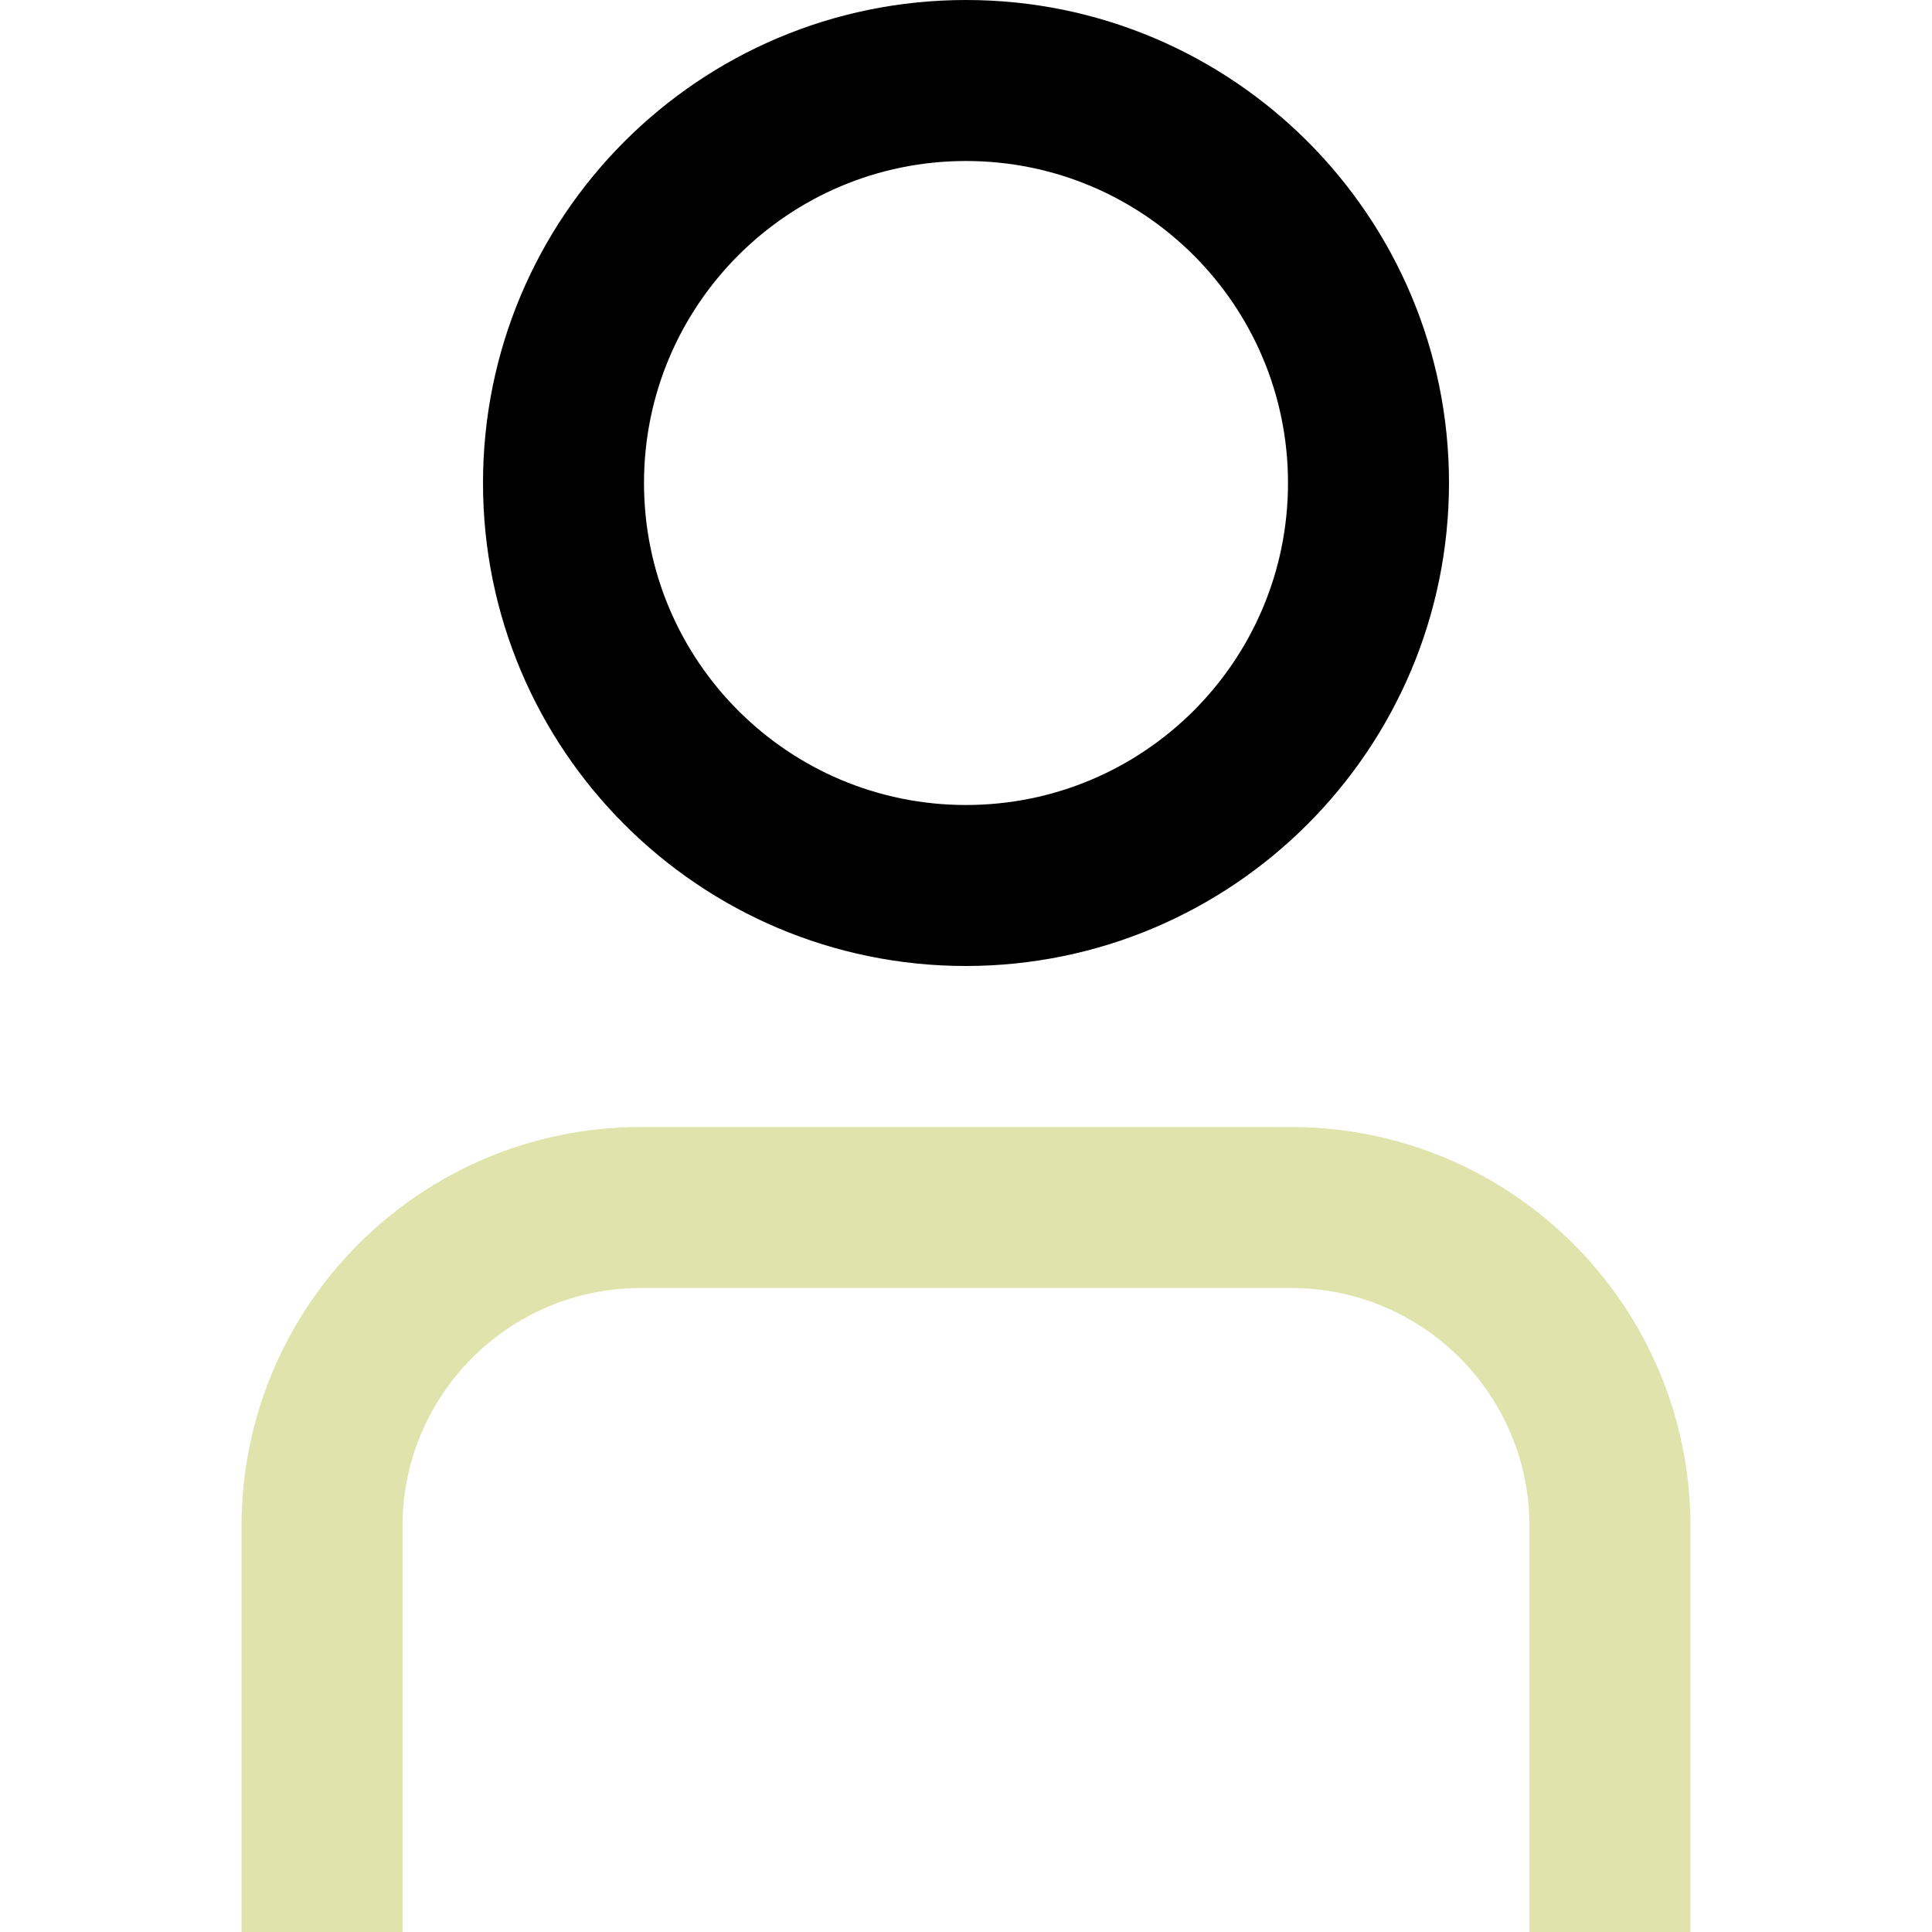
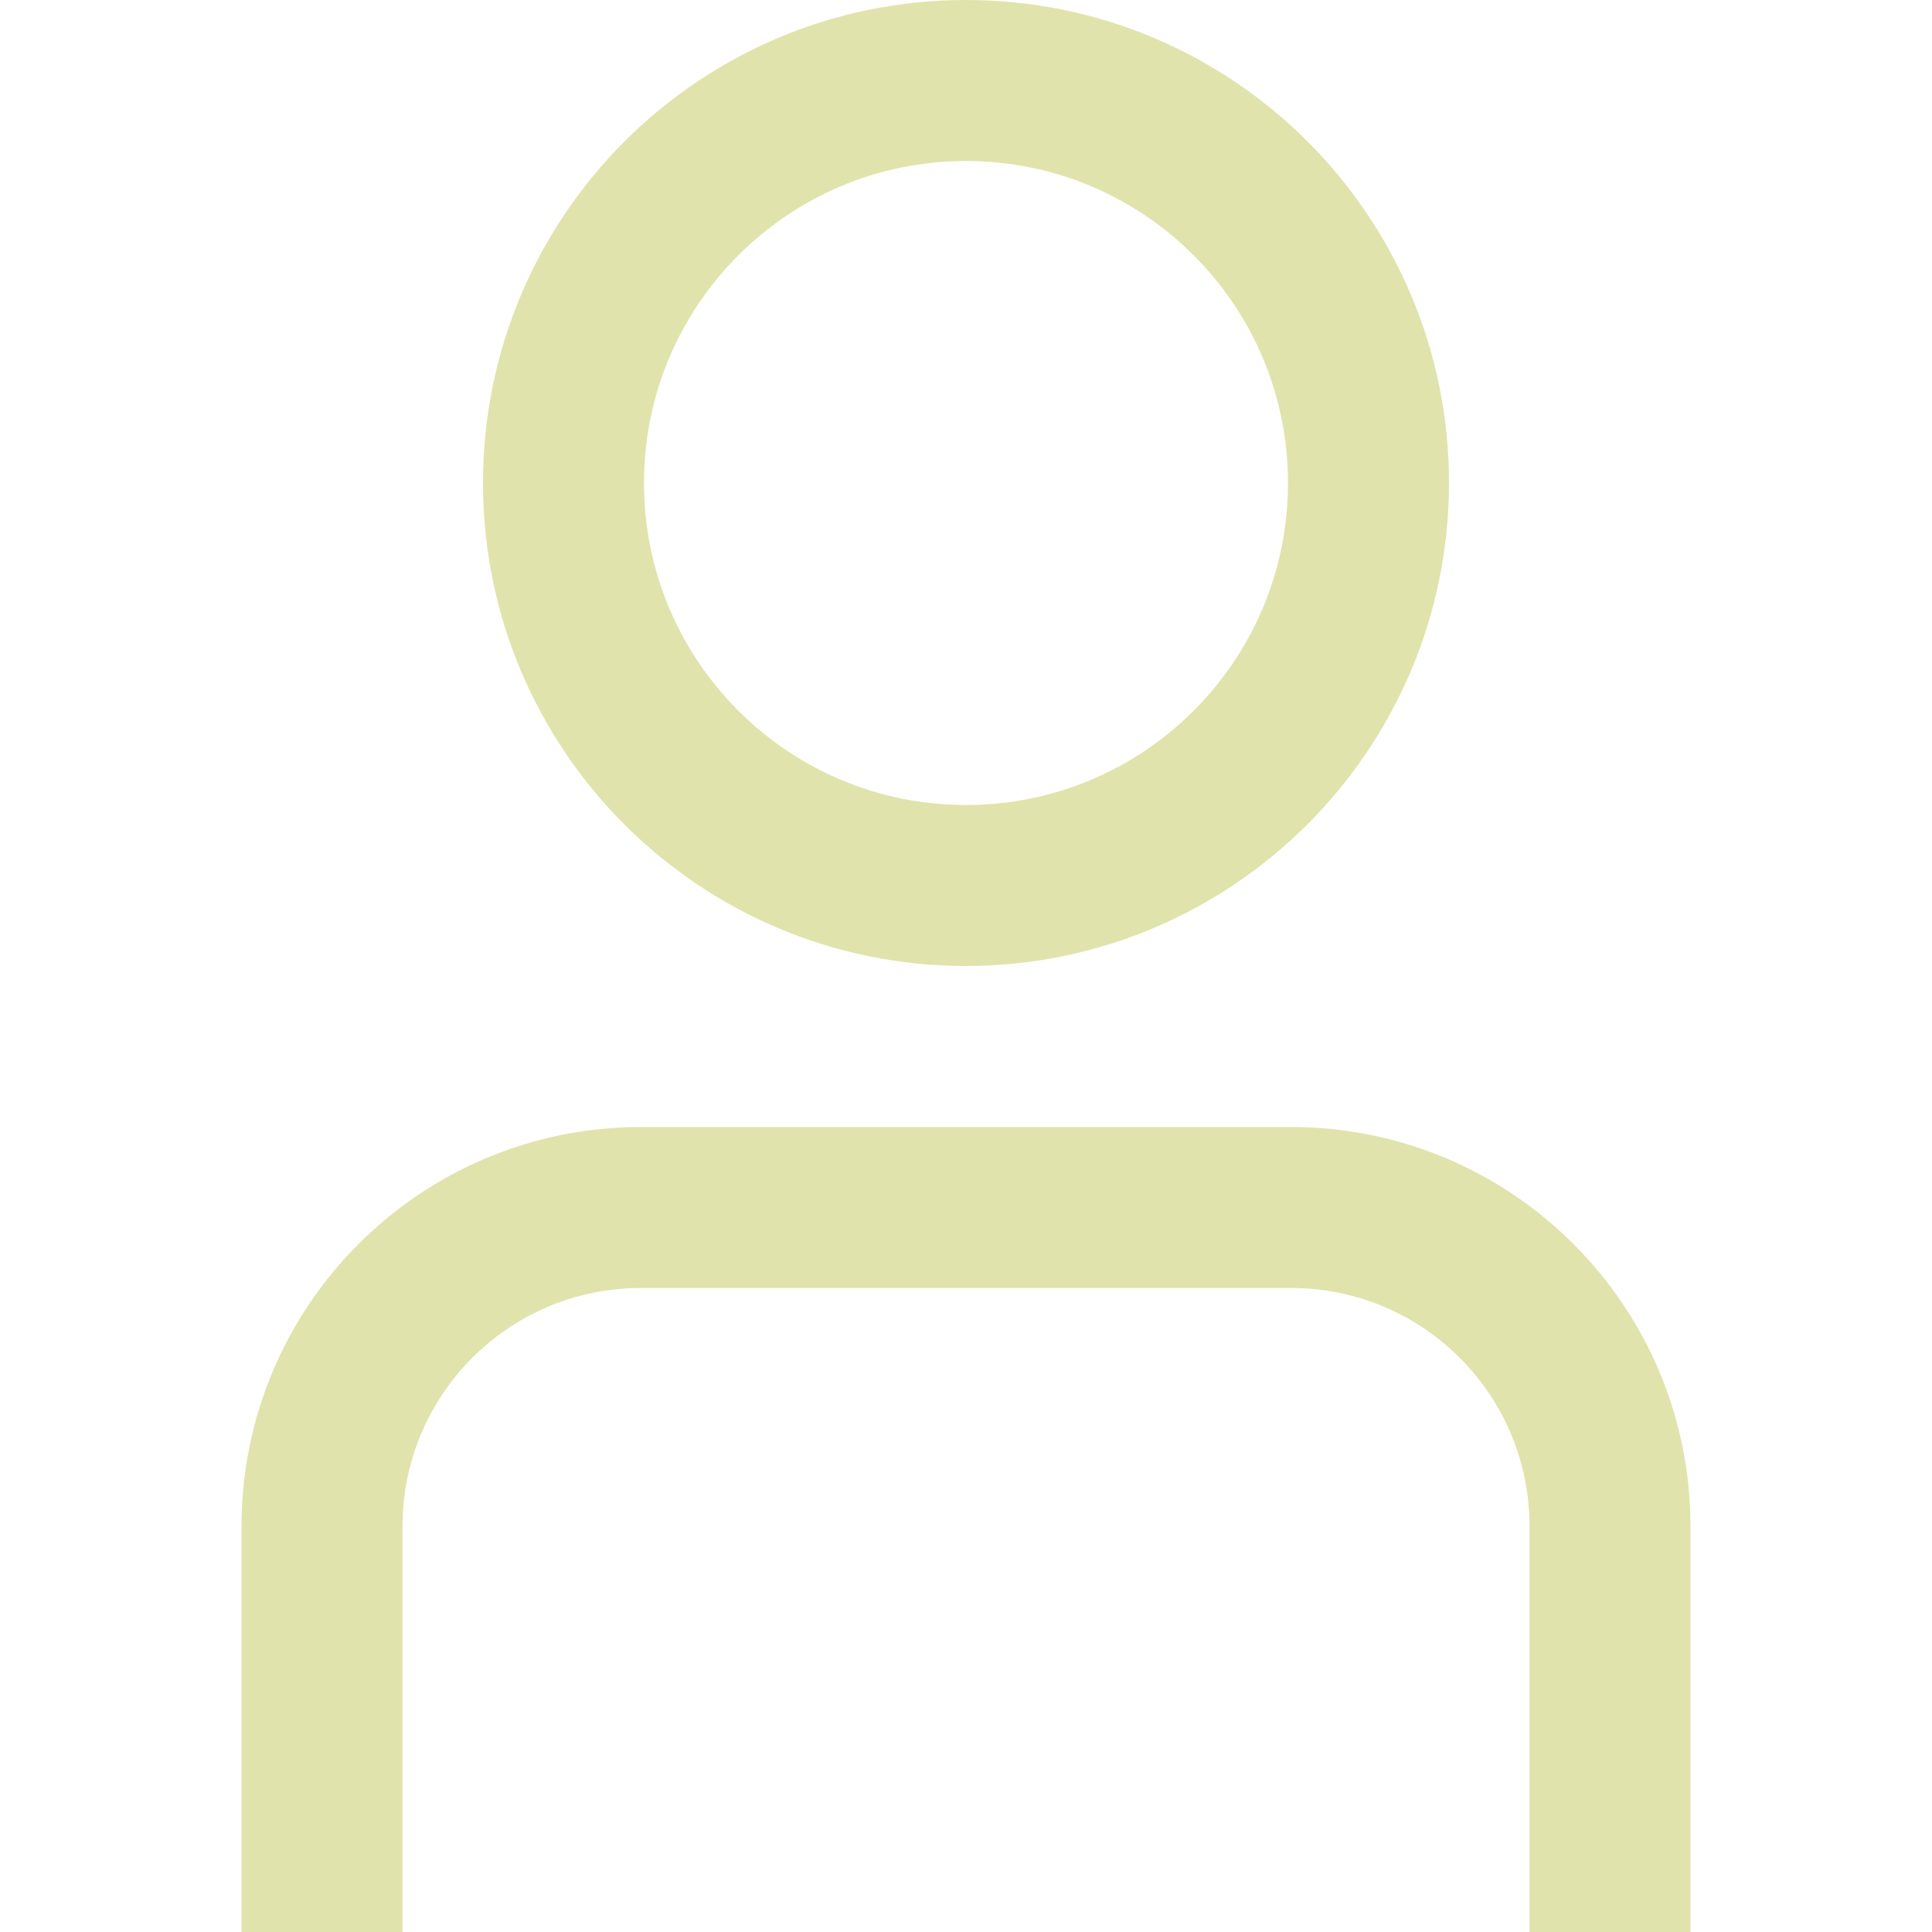
<svg xmlns="http://www.w3.org/2000/svg" viewBox="0 0 24 24" width="512" height="512">
  <g id="_01_align_center" data-name="01 align center">
    <path fill="#e1e3ac" d="M21,24H19V18.957A2.96,2.96,0,0,0,16.043,16H7.957A2.96,2.96,0,0,0,5,18.957V24H3V18.957A4.963,4.963,0,0,1,7.957,14h8.086A4.963,4.963,0,0,1,21,18.957Z" />
-     <path d="M12,12a6,6,0,1,1,6-6A6.006,6.006,0,0,1,12,12ZM12,2a4,4,0,1,0,4,4A4,4,0,0,0,12,2Z" />
+     <path fill="#e1e3ac" d="M12,12a6,6,0,1,1,6-6A6.006,6.006,0,0,1,12,12ZM12,2a4,4,0,1,0,4,4A4,4,0,0,0,12,2Z" />
  </g>
</svg>
